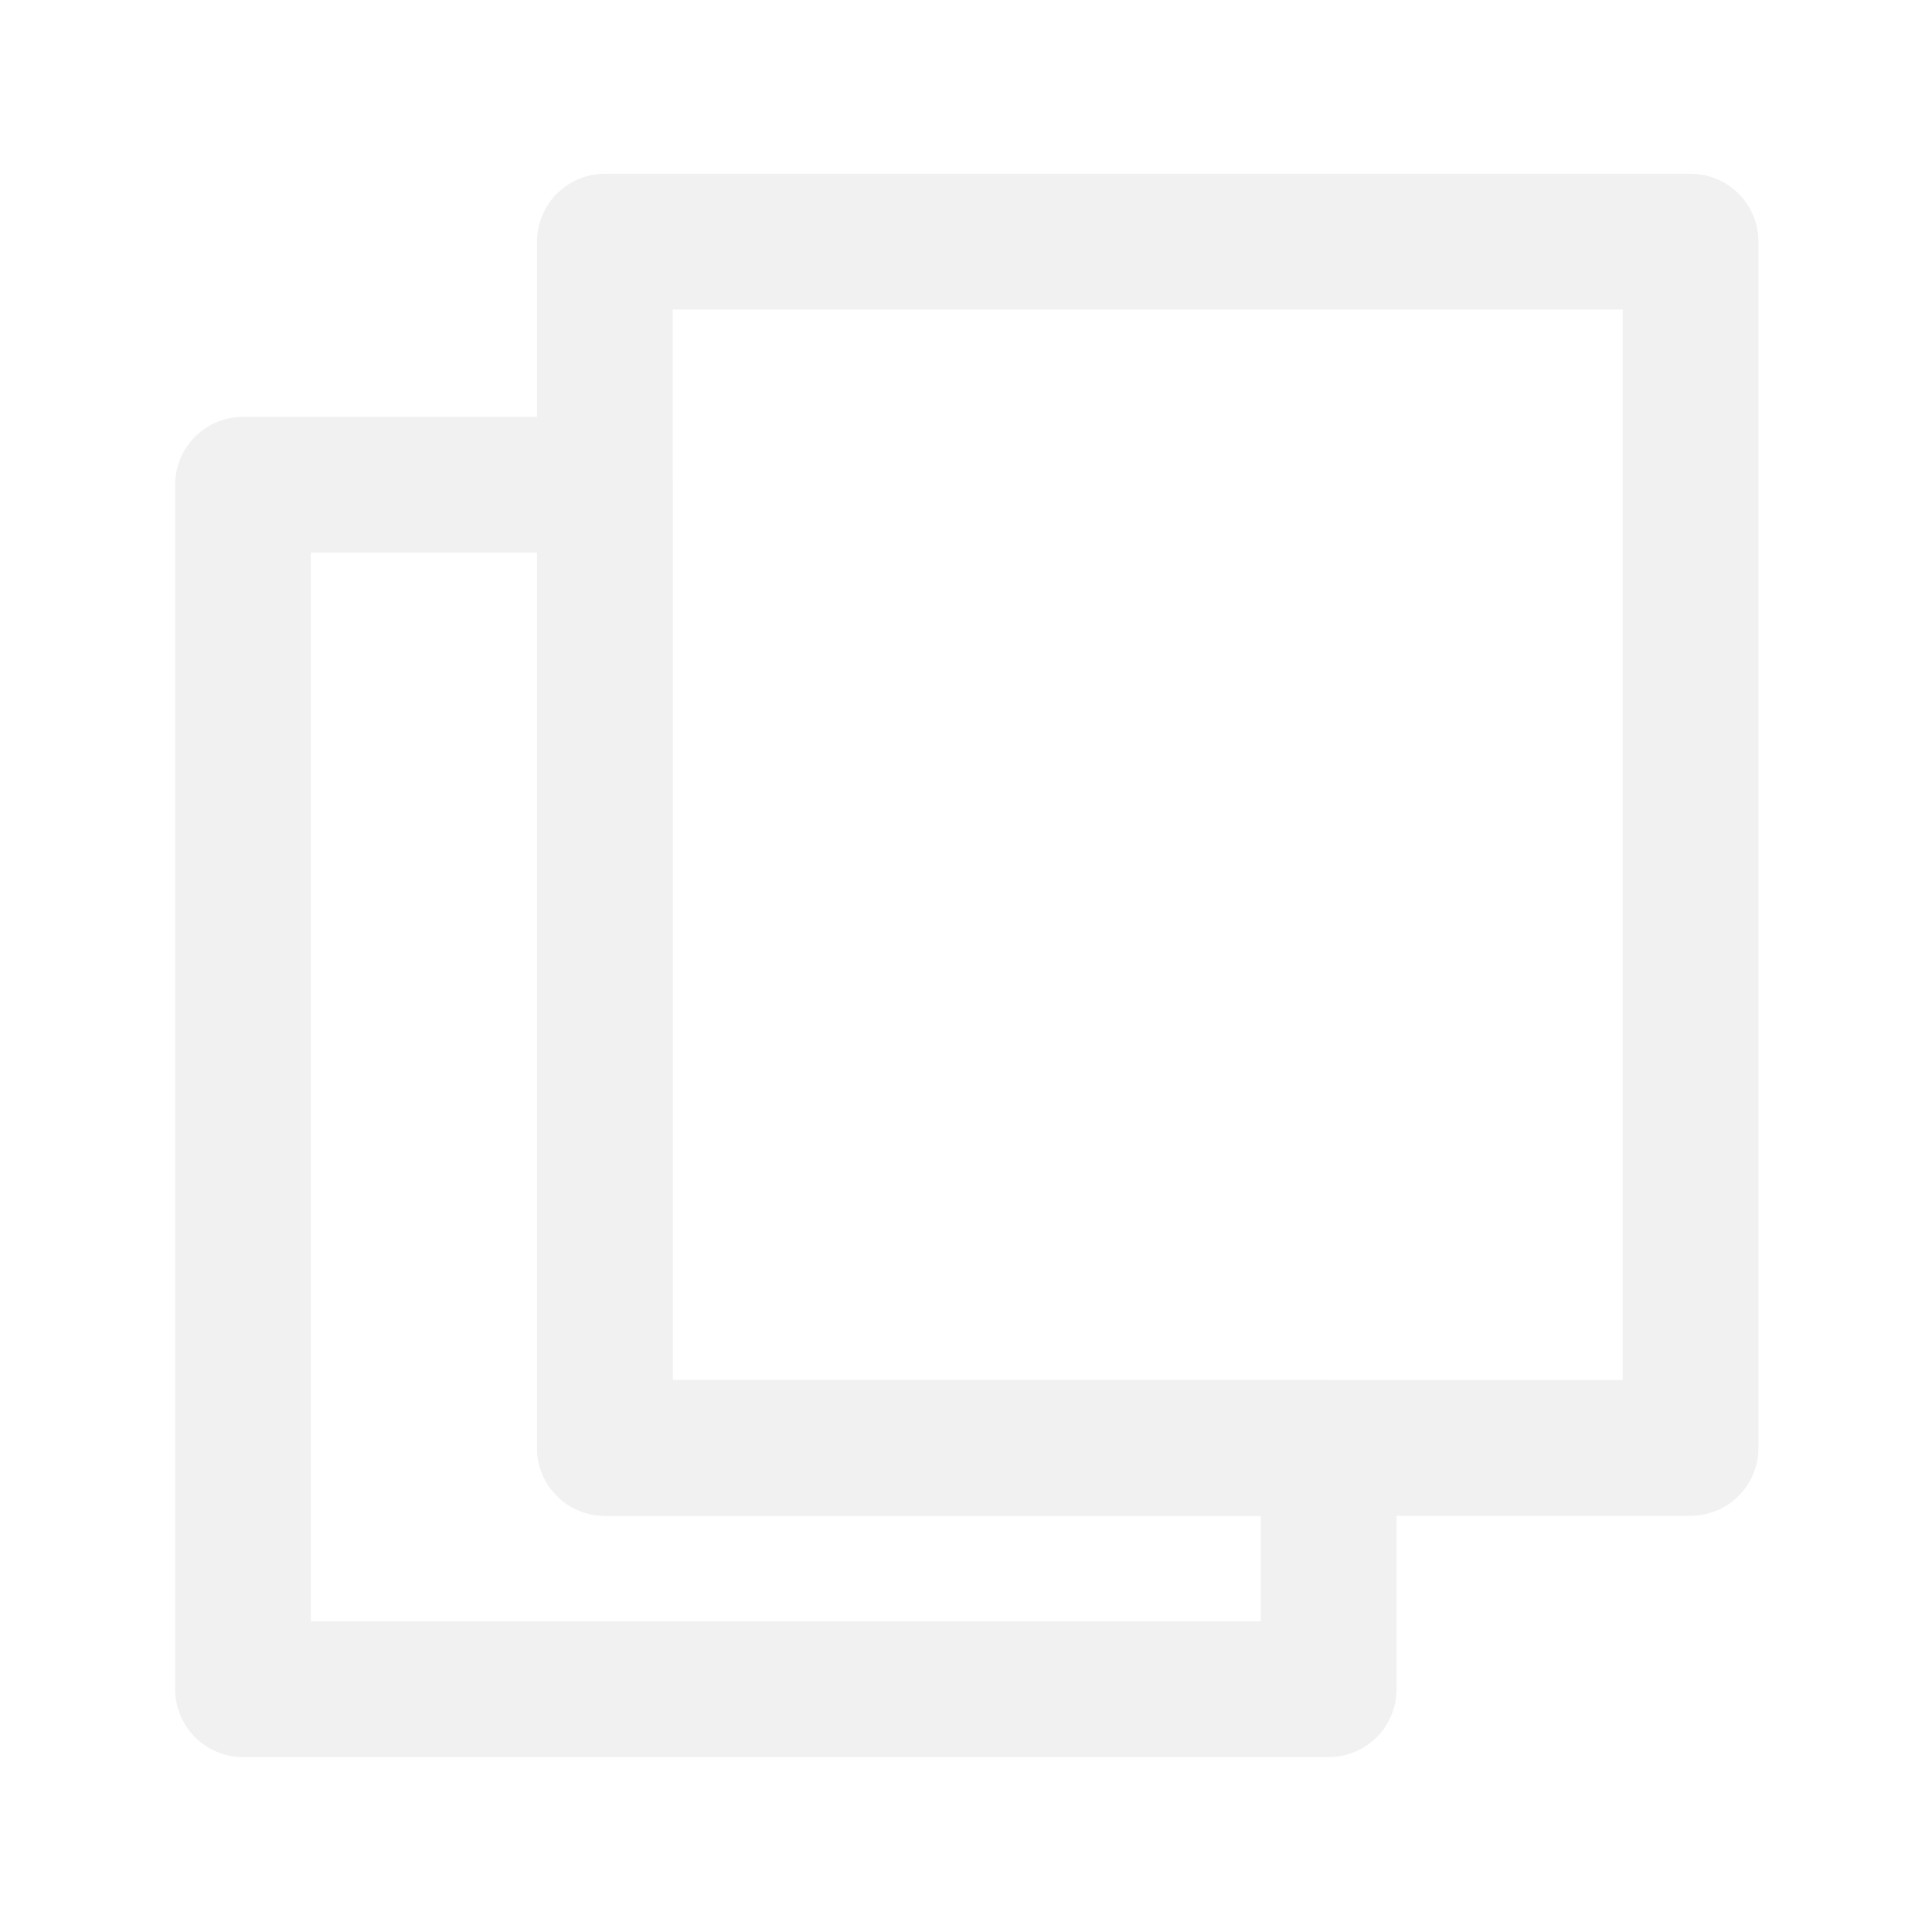
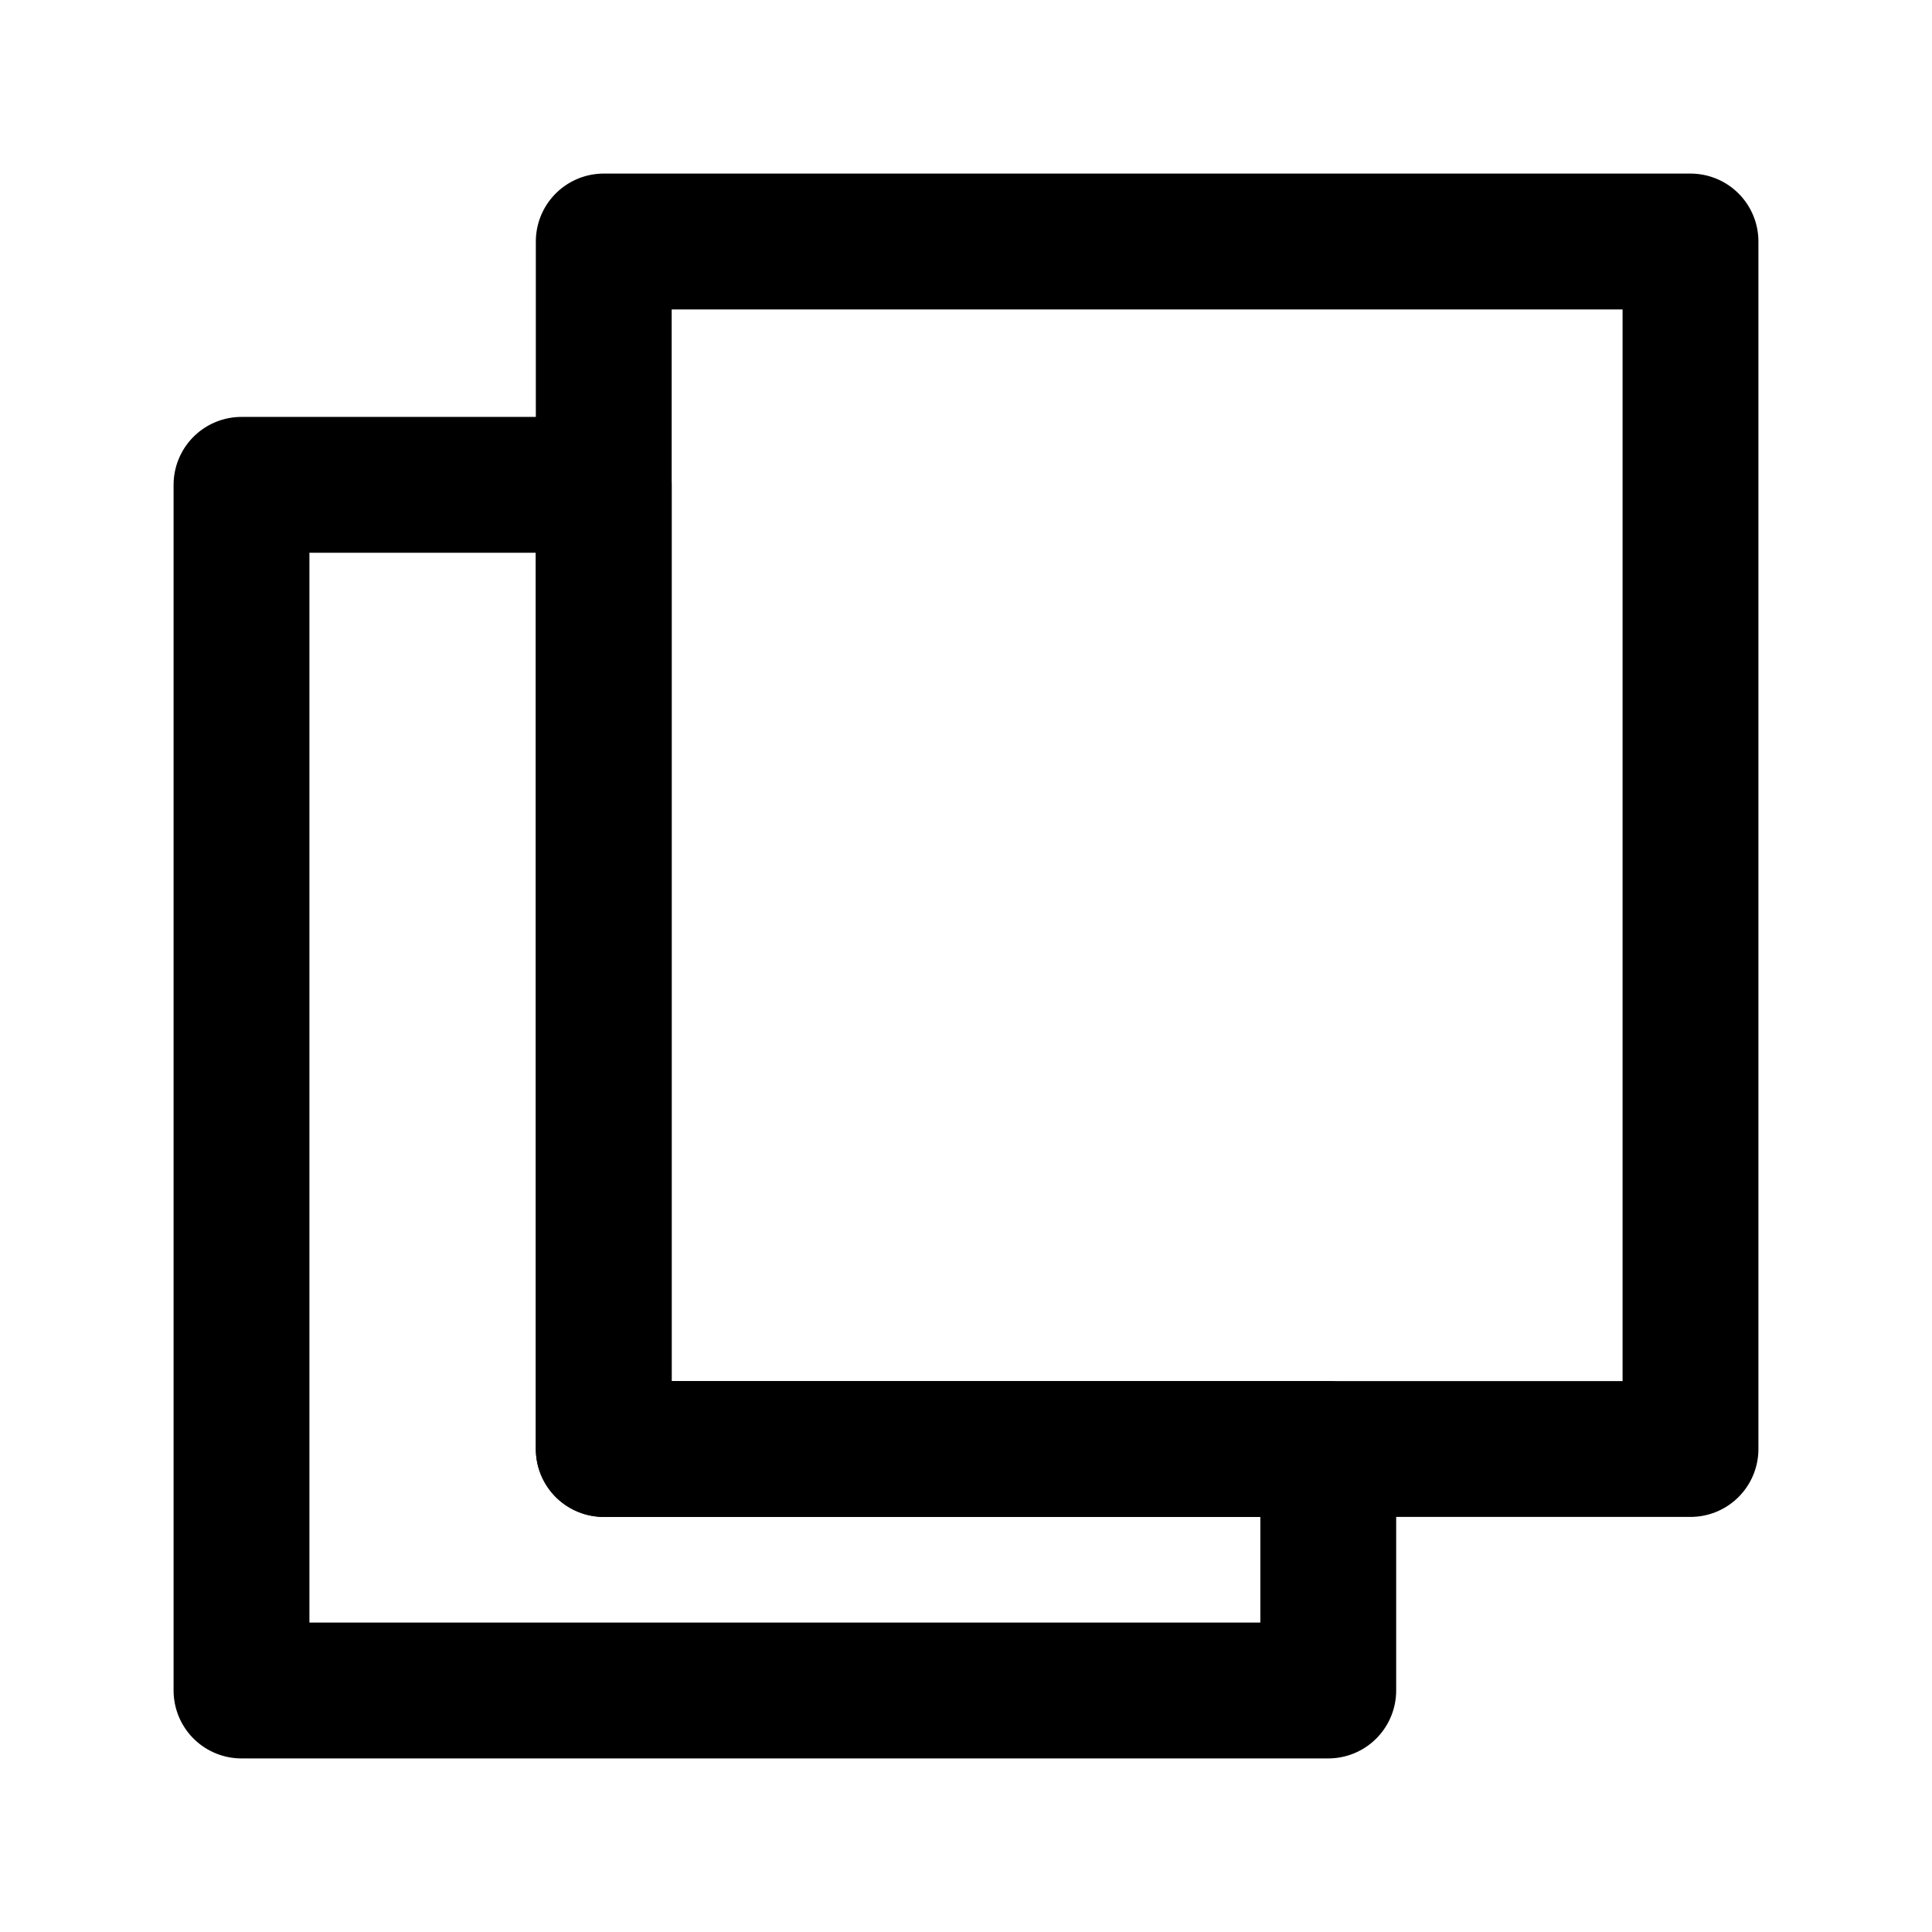
- <svg xmlns="http://www.w3.org/2000/svg" width="100%" height="100%" viewBox="0 0 1025 1025" version="1.1" xml:space="preserve" style="fill-rule:evenodd;clip-rule:evenodd;stroke-linecap:round;stroke-linejoin:round;stroke-miterlimit:1.4;">
+ <svg xmlns="http://www.w3.org/2000/svg" width="100%" height="100%" viewBox="0 0 1024 1024" version="1.1" xml:space="preserve" style="fill-rule:evenodd;clip-rule:evenodd;stroke-linecap:round;stroke-linejoin:round;stroke-miterlimit:1.4;">
  <g transform="matrix(1,0,0,1,-6416,-5060)">
-     <g id="icon-clone" transform="matrix(1,0,0,1,6416.92,5060.19)">
+     <g id="icon-clone" transform="matrix(1,0,0,1,6416,5060)">
      <rect x="0" y="0" width="1024" height="1024" style="fill:none;" />
      <g transform="matrix(1,0,0,1,-6416.92,-5060.19)">
-         <path d="M7120.92,5828.19L7120.92,5956.19L6544.92,5956.19L6544.92,5317.16L6736.92,5317.16L6736.92,5828.19L7120.92,5828.19Z" style="fill:none;stroke:rgb(241,241,241);stroke-width:72px;" />
+         <path d="M7120.92,5828.19L7120.92,5956.19L6544.92,5956.19L6544.92,5317.16L6736.92,5317.16L6736.92,5828.19L7120.92,5828.19Z" style="fill:none;stroke:black;stroke-width:72px;" />
      </g>
      <g transform="matrix(1,0,0,1,-6416.92,-5060.19)">
-         <rect x="6736.92" y="5188.19" width="576" height="640" style="fill:none;stroke:rgb(241,241,241);stroke-width:72px;" />
+         <rect x="6736.92" y="5188.19" width="576" height="640" style="fill:none;stroke:black;stroke-width:72px;" />
      </g>
    </g>
  </g>
</svg>
